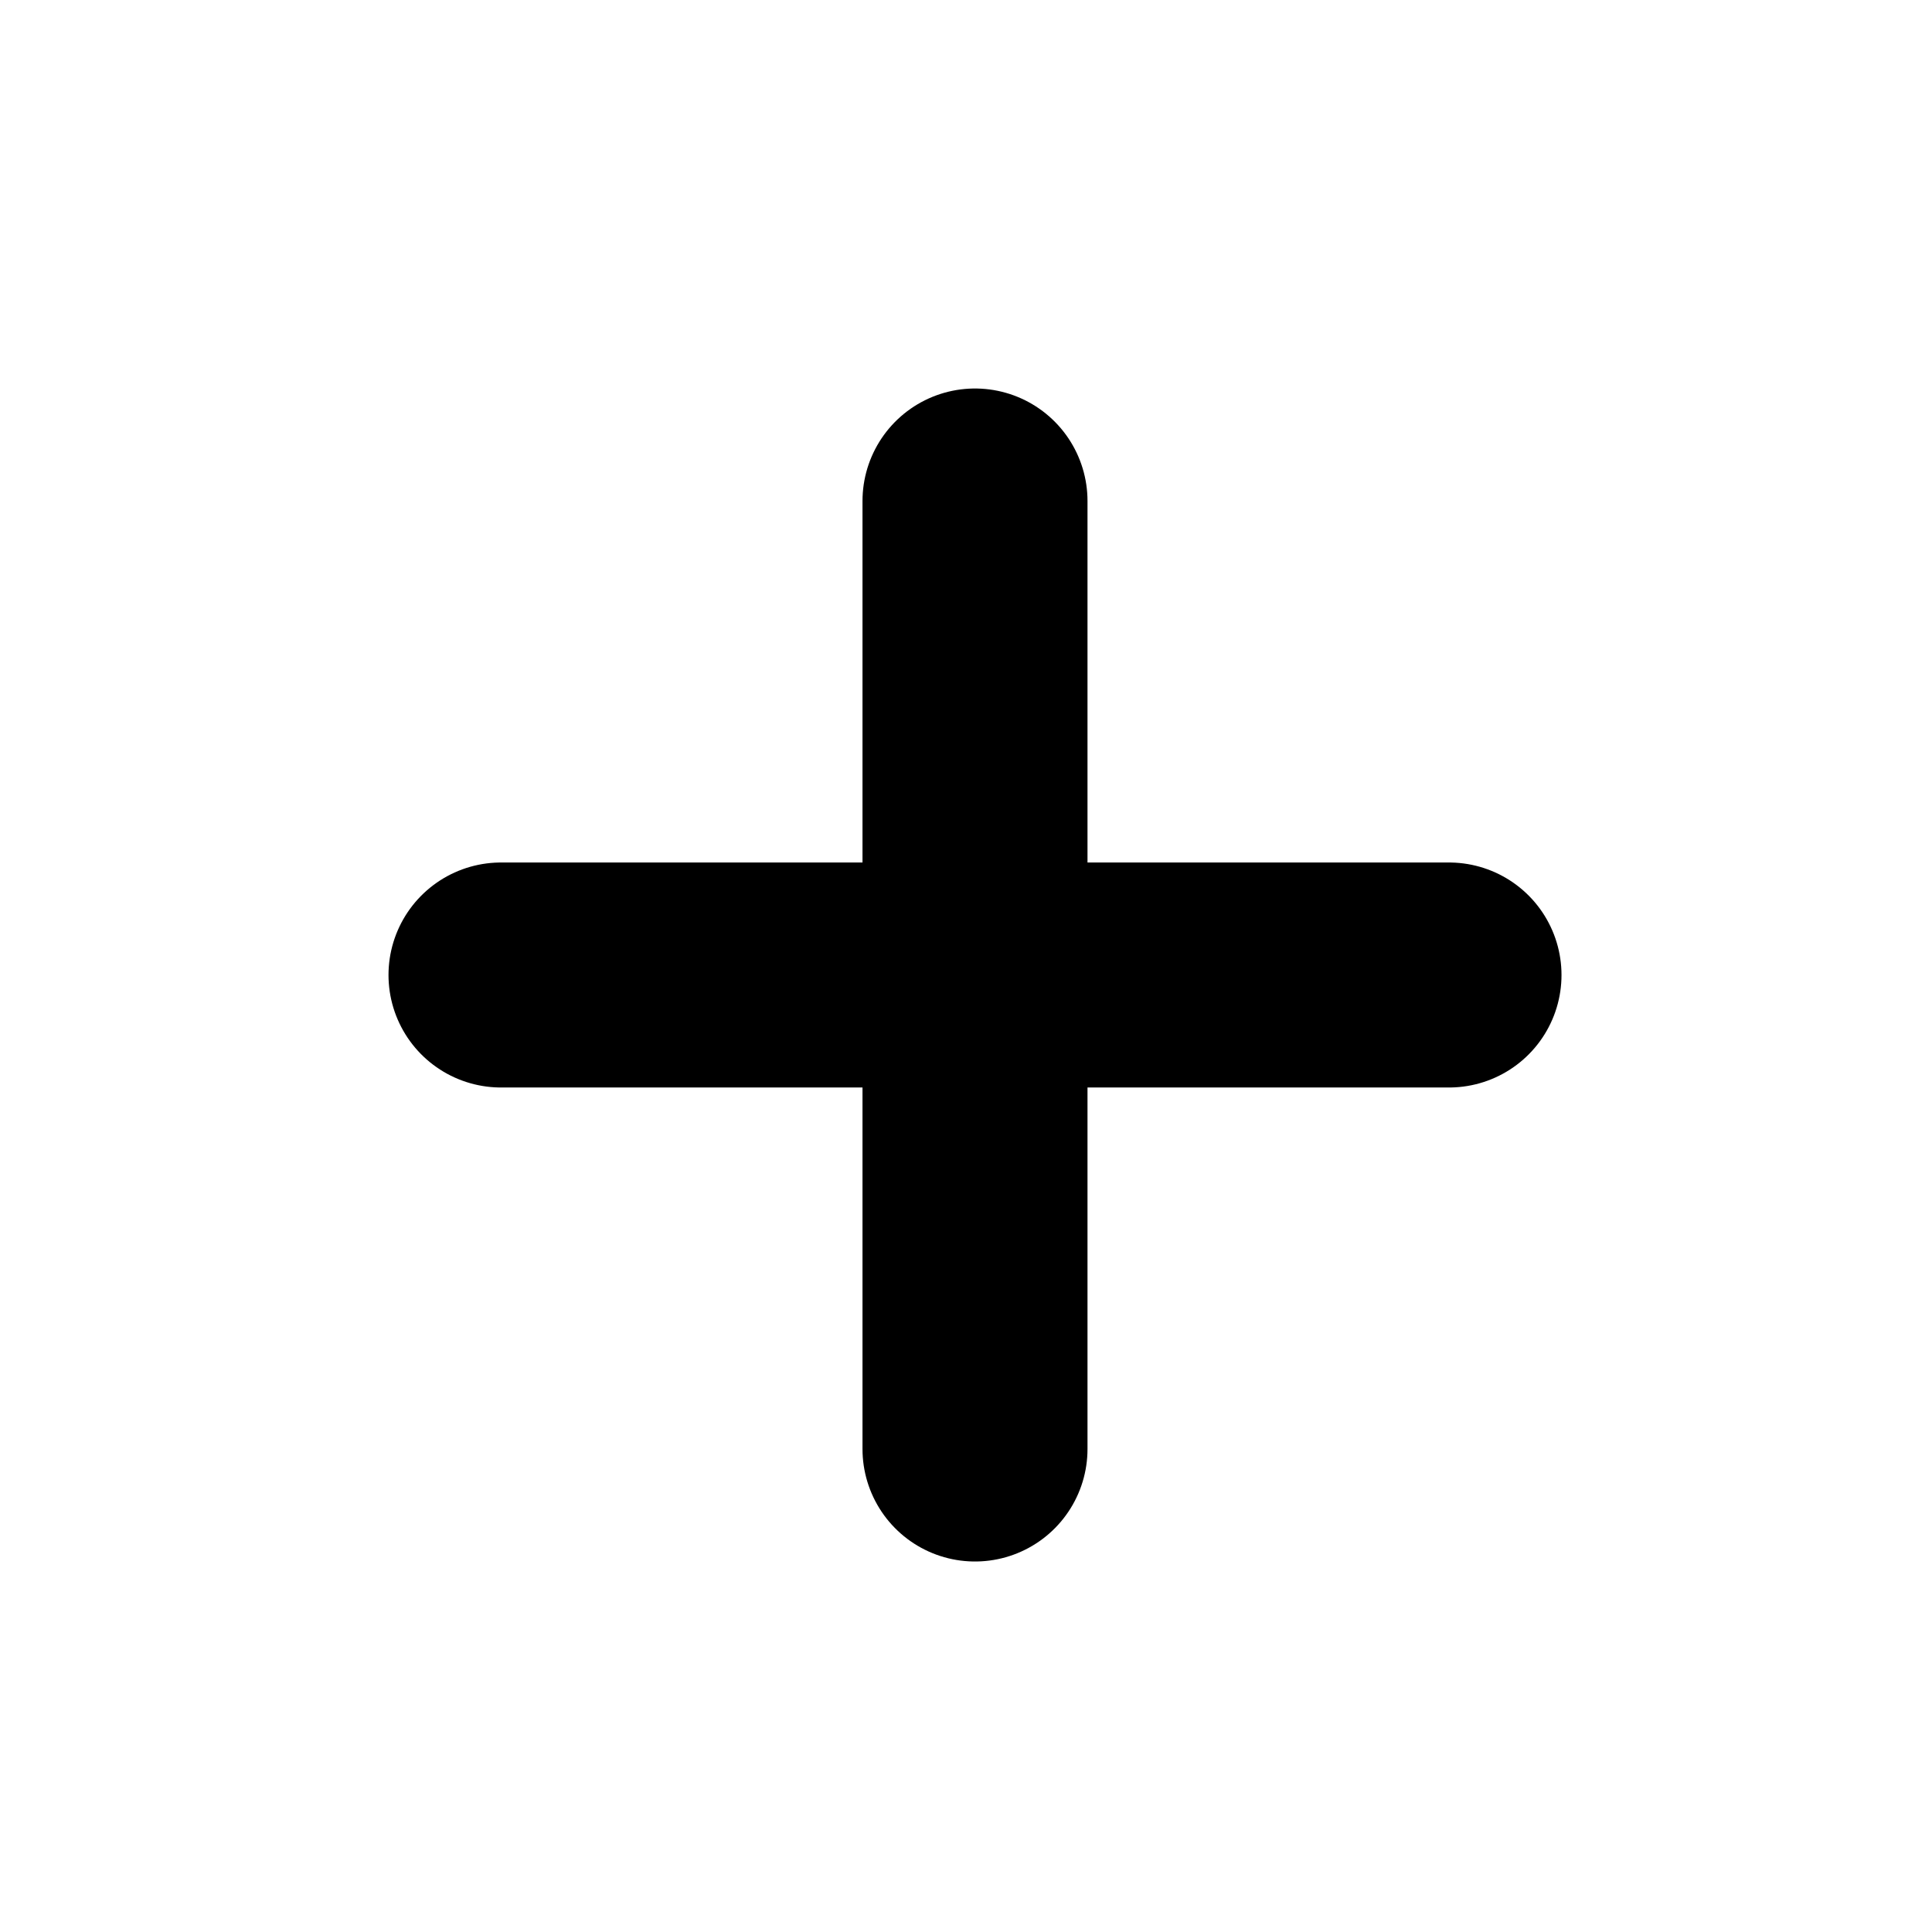
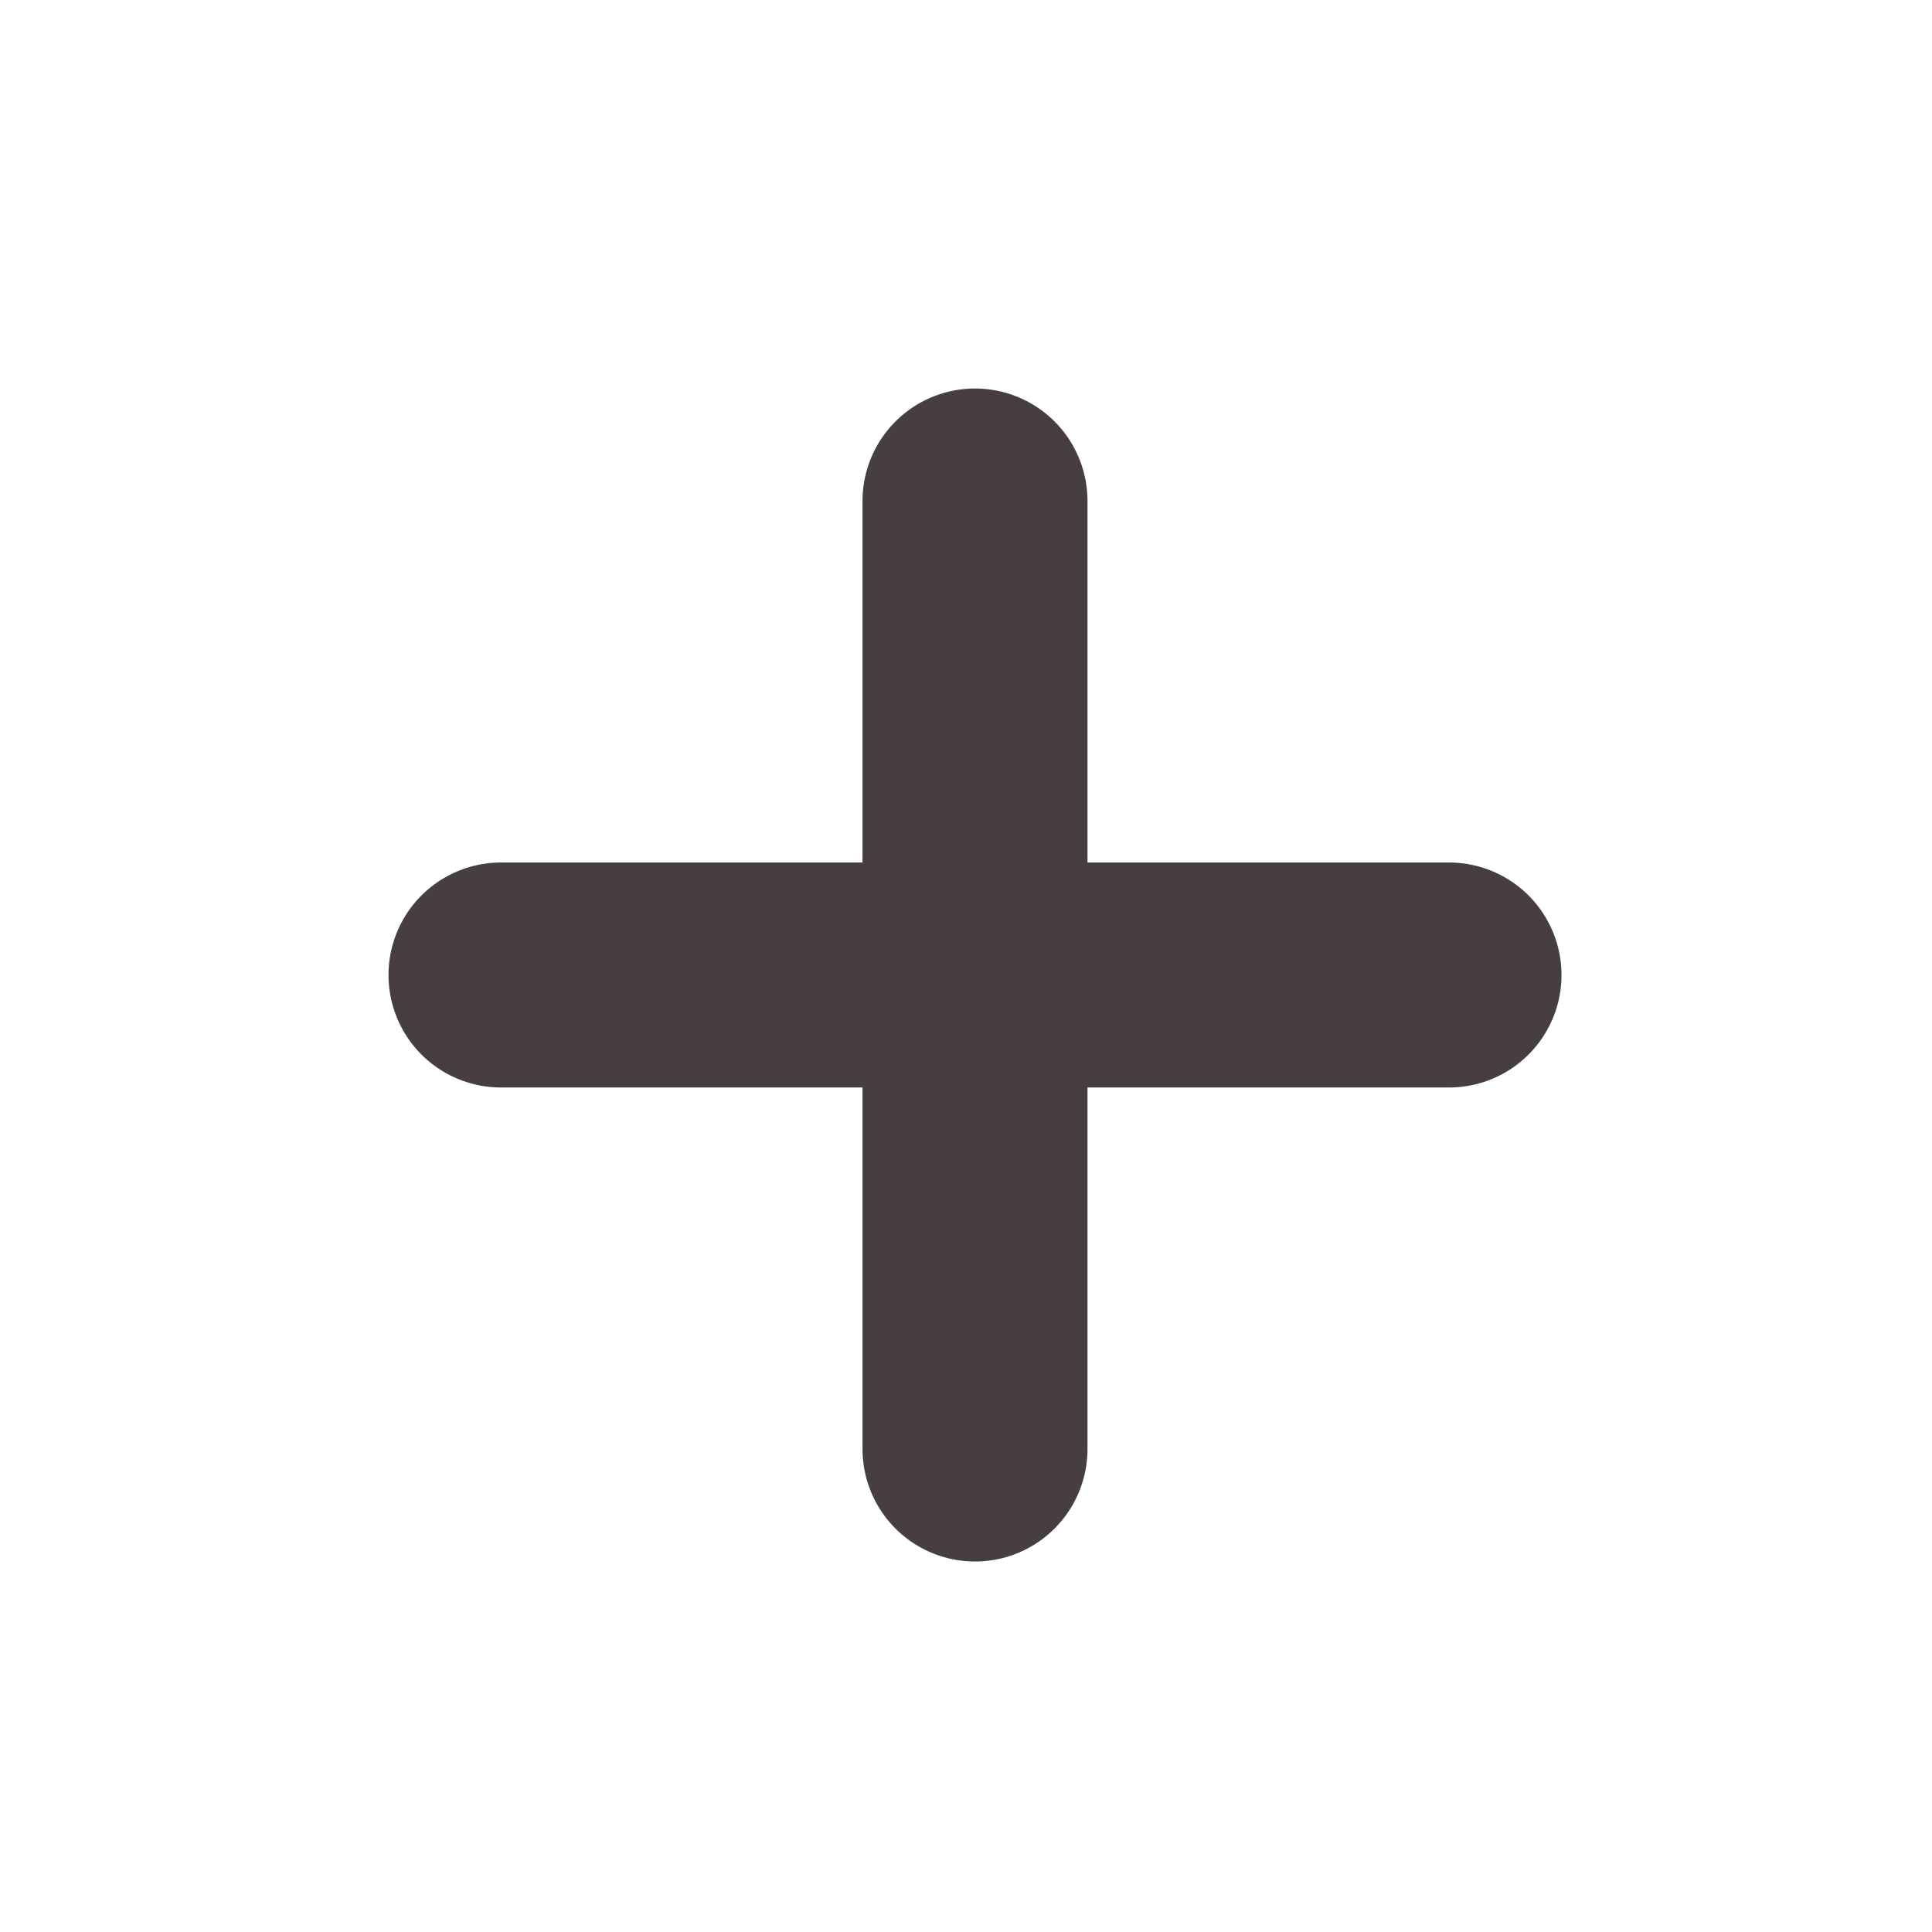
<svg xmlns="http://www.w3.org/2000/svg" width="12.88" height="12.88" viewBox="0 0 12.88 12.88">
  <circle cx="6.44" cy="6.44" r="6.44" fill="none" />
-   <path d="M6.5,3.34V9.66M9.66,6.5H3.34" fill="none" stroke="black" stroke-linecap="round" strok-linejoin="round" stroke-width="1.5" />
+   <path d="M6.5,3.34V9.66M9.66,6.5H3.34" fill="none" stroke="#473f3f" stroke-linecap="round" strok-linejoin="round" stroke-width="1.5" />
</svg>
